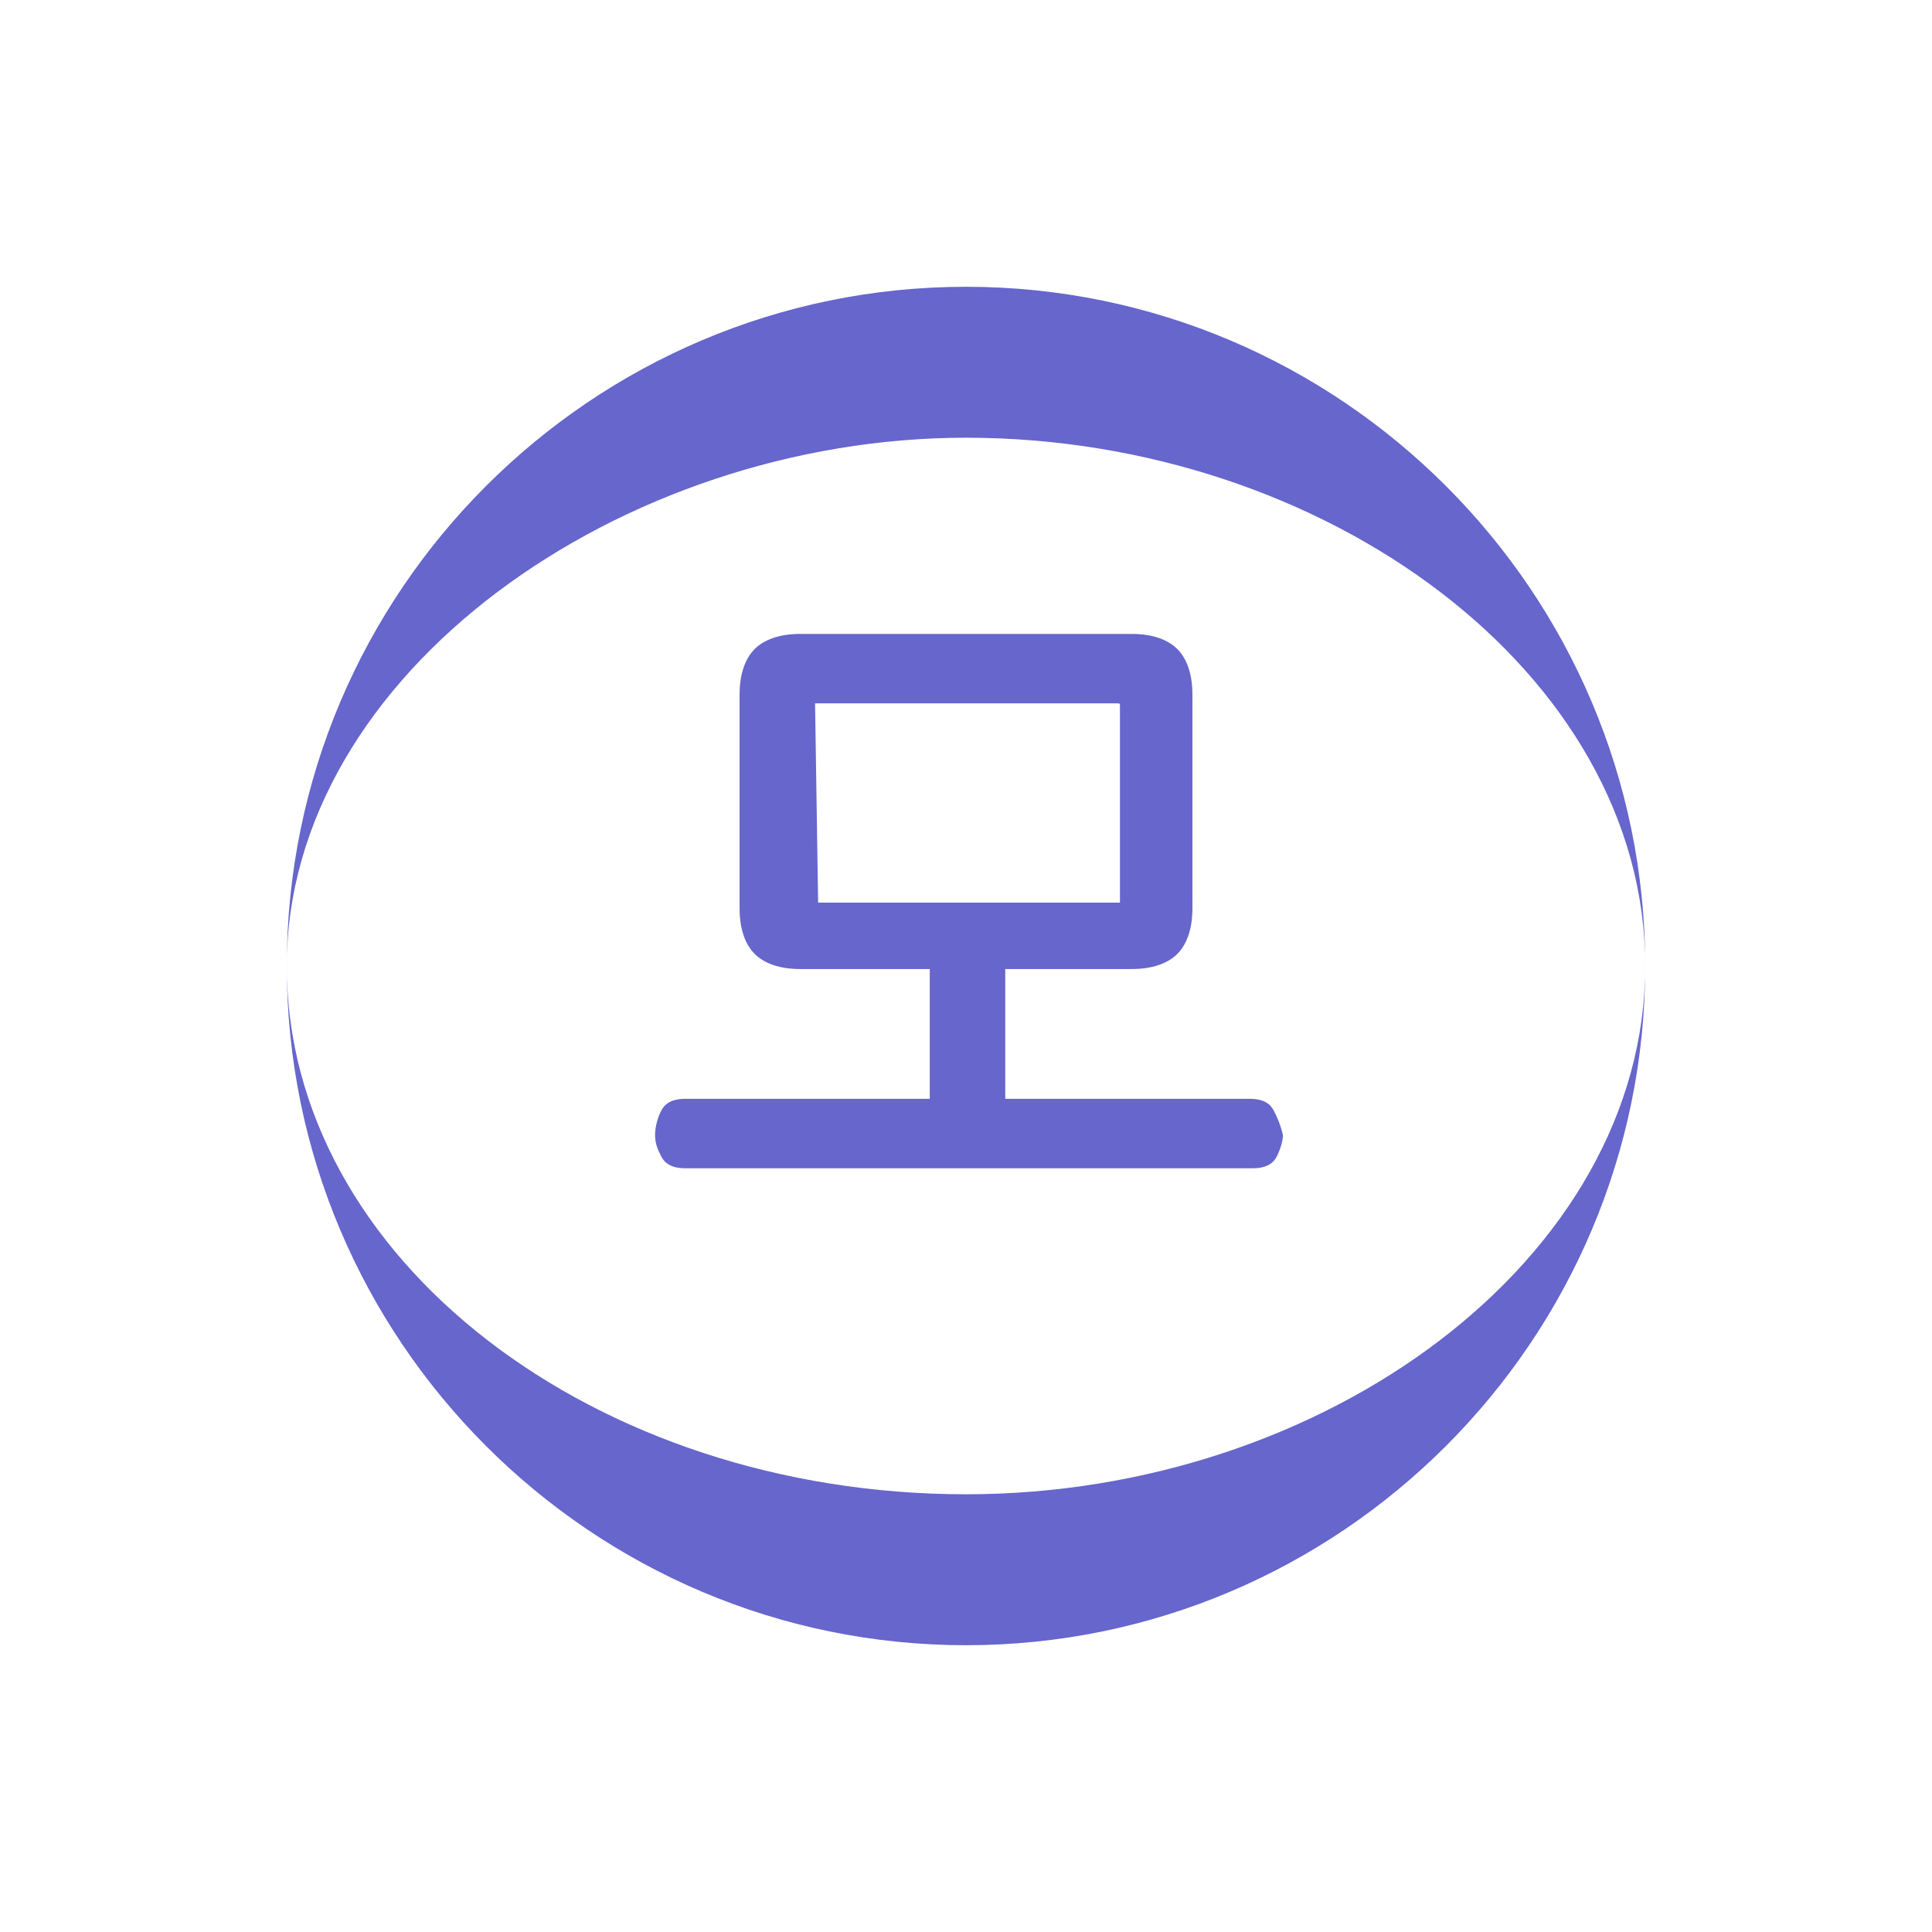
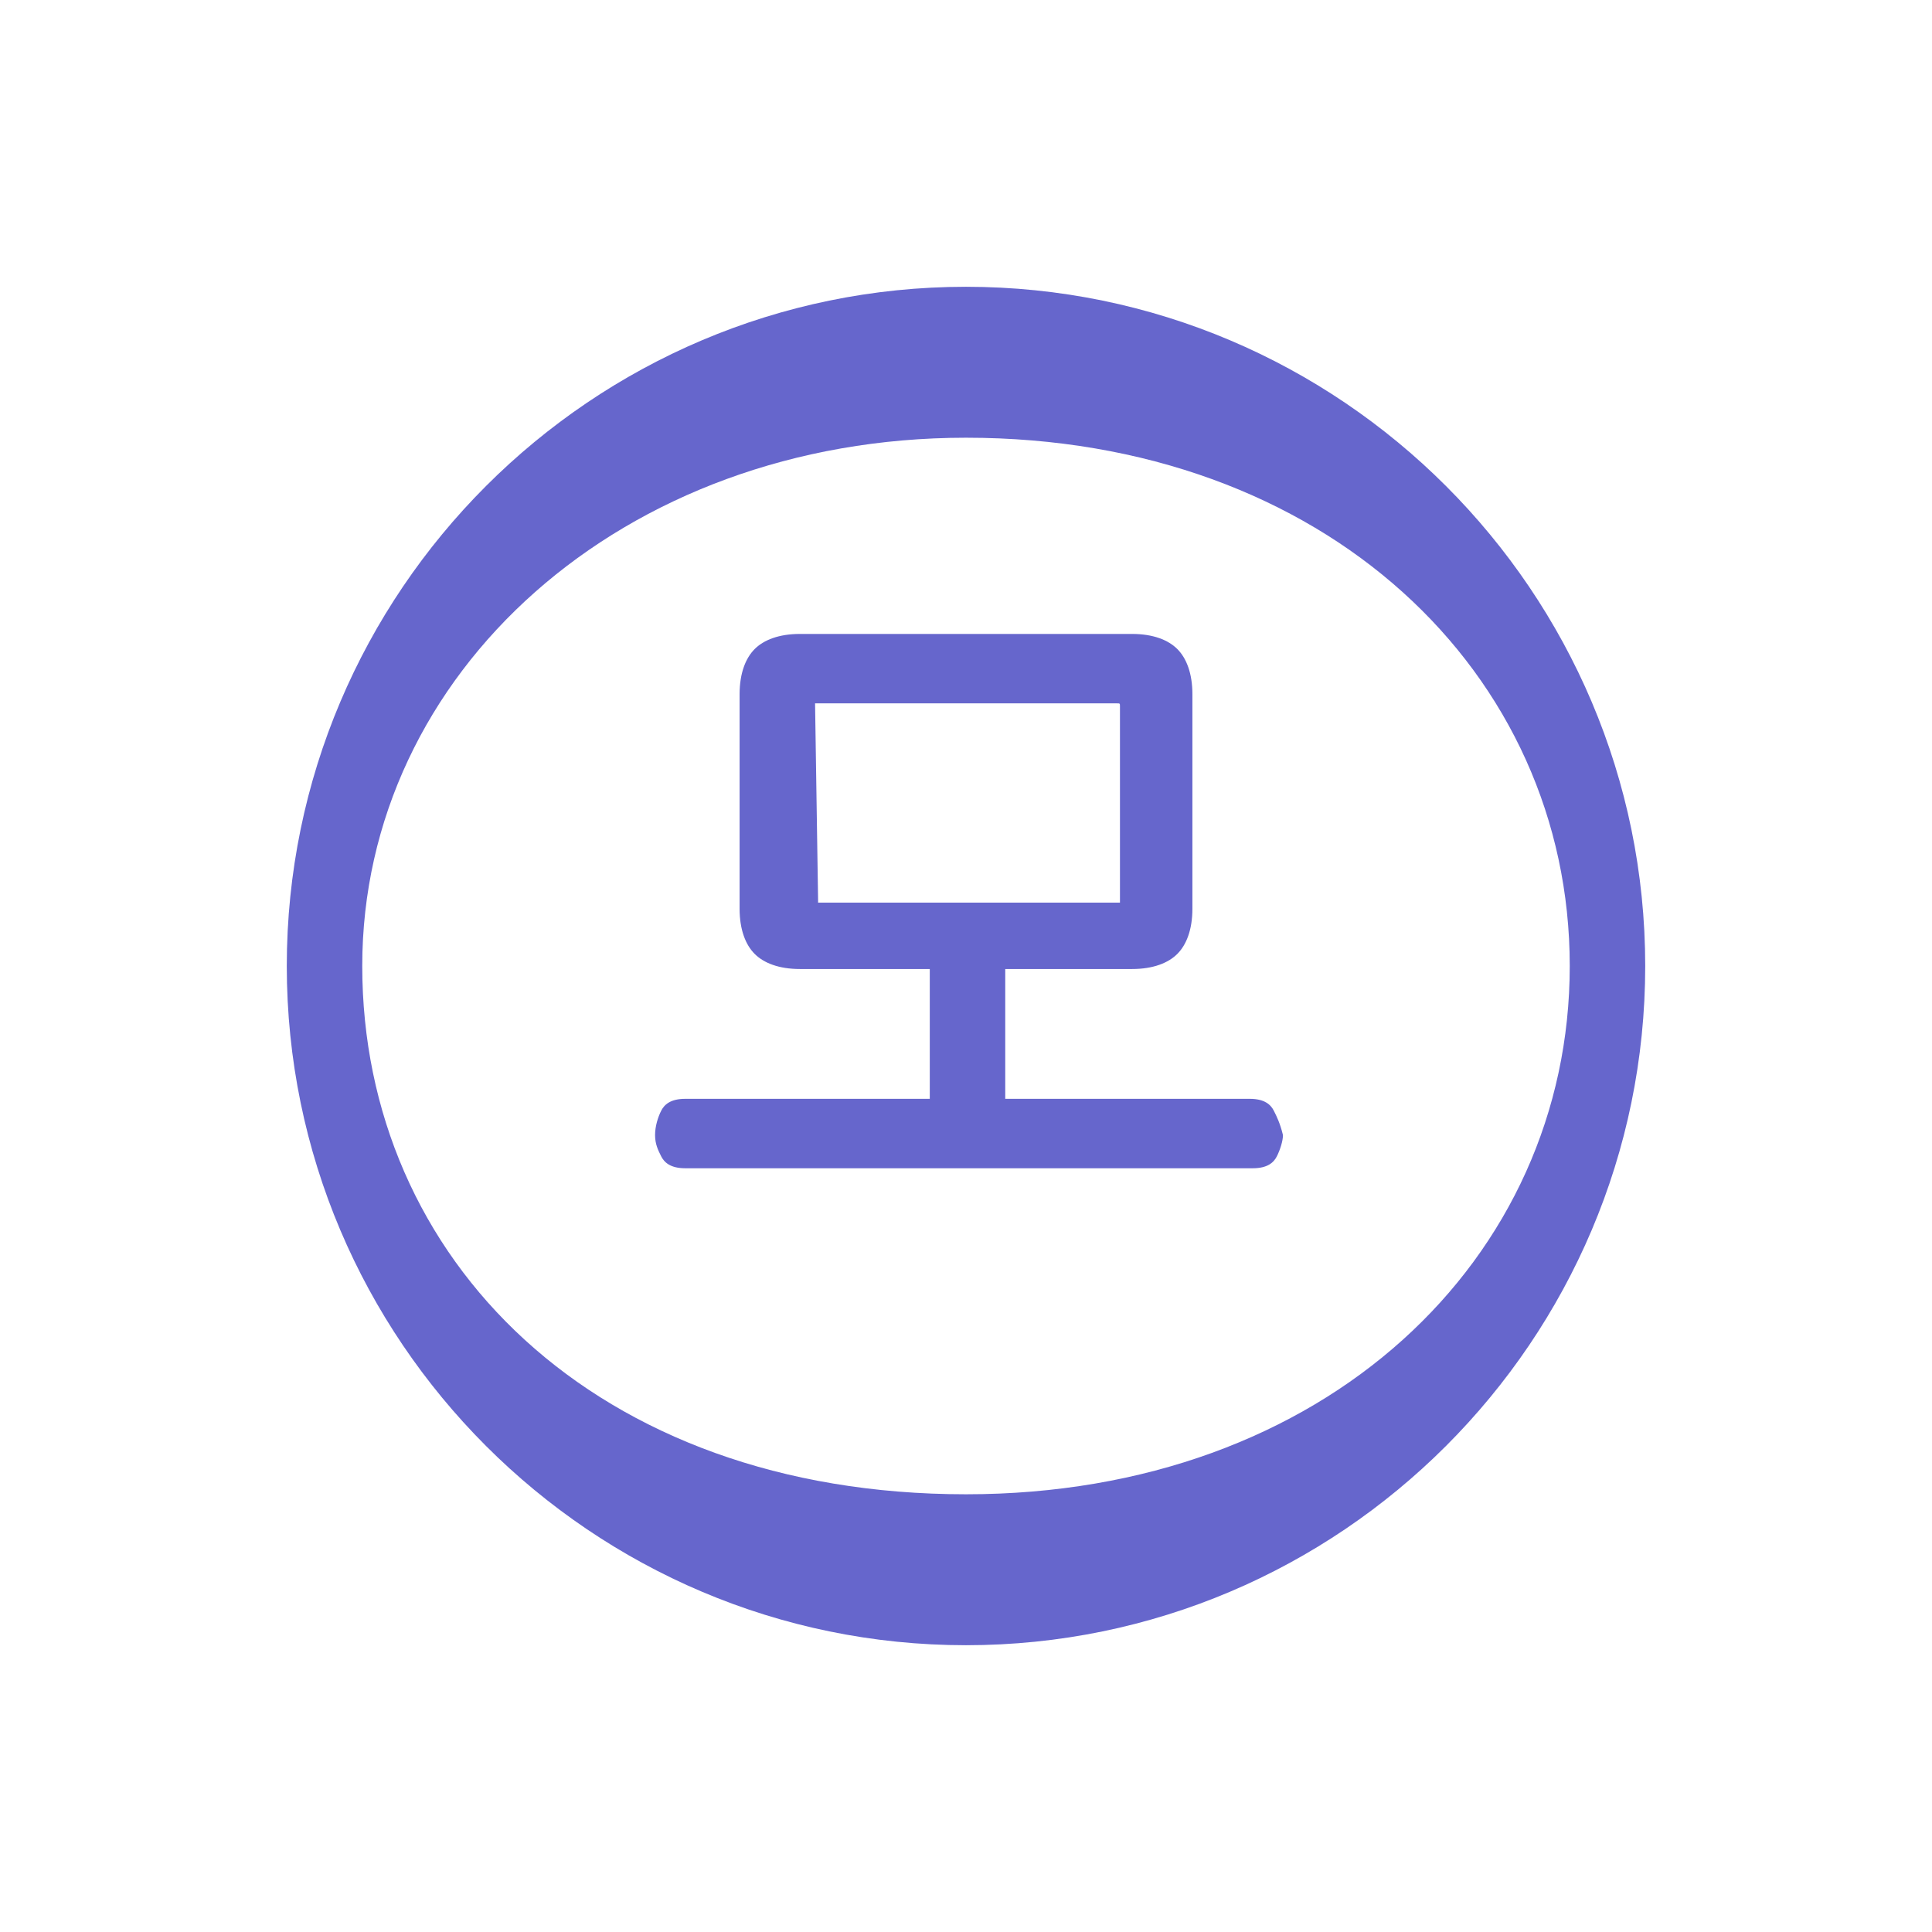
<svg xmlns="http://www.w3.org/2000/svg" id="레이어_1" x="0" y="0" version="1.1" viewBox="0 0 64 64" xml:space="preserve">
  <style>.st0{fill:#66c}</style>
-   <path d="M32 9.5C19.6 9.5 9.5 19.6 9.5 32S19.6 54.5 32 54.5 54.5 44.4 54.5 32 44.4 9.5 32 9.5zm0 40C19.7 49.5 9.5 41.7 9.5 32S20.6 14.5 32 14.5c11.9 0 22.5 7.8 22.5 17.5S43.9 49.5 32 49.5z" class="st0" />
-   <path d="M42.2 36.8c-.1-.2-.3-.4-.8-.4h-8.1v-4.3h4.2c.7 0 1.2-.2 1.5-.5.3-.3.5-.8.5-1.5V23c0-.7-.2-1.2-.5-1.5-.3-.3-.8-.5-1.5-.5h-11c-.7 0-1.2.2-1.5.5-.3.3-.5.8-.5 1.5v7.1c0 .7.2 1.2.5 1.5.3.3.8.5 1.5.5h4.3v4.3h-8.1c-.5 0-.7.2-.8.4-.1.2-.2.5-.2.8 0 .3.1.5.2.7.1.2.3.4.8.4h18.8c.5 0 .7-.2.8-.4.1-.2.2-.5.2-.7-.1-.4-.2-.6-.3-.8zm-15.1-7l-.1-6.5h10c.1 0 .1 0 .1.1v6.5h-10z" class="st0" />
+   <path d="M32 9.5C19.6 9.5 9.5 19.6 9.5 32S19.6 54.5 32 54.5 54.5 44.4 54.5 32 44.4 9.5 32 9.5zm0 40c-12.3 0-20-7.8-20-17.5s8.6-17.5 20-17.5c11.9 0 20 7.8 20 17.5s-8.1 17.5-20 17.5z" class="st0" />
+   <path d="M42.2 36.8c-.1-.2-.3-.4-.8-.4h-8.1v-4.3h4.2c.7 0 1.2-.2 1.5-.5s.5-.8.5-1.5V23c0-.7-.2-1.2-.5-1.5s-.8-.5-1.5-.5h-11c-.7 0-1.2.2-1.5.5s-.5.8-.5 1.5v7.1c0 .7.2 1.2.5 1.5s.8.5 1.5.5h4.3v4.3h-8.1c-.5 0-.7.2-.8.4-.1.2-.2.5-.2.8s.1.5.2.7.3.4.8.4h18.8c.5 0 .7-.2.8-.4s.2-.5.2-.7c-.1-.4-.2-.6-.3-.8zm-15.1-7l-.1-6.5h10c.1 0 .1 0 .1.1v6.5h-10v-.1z" class="st0" />
</svg>
